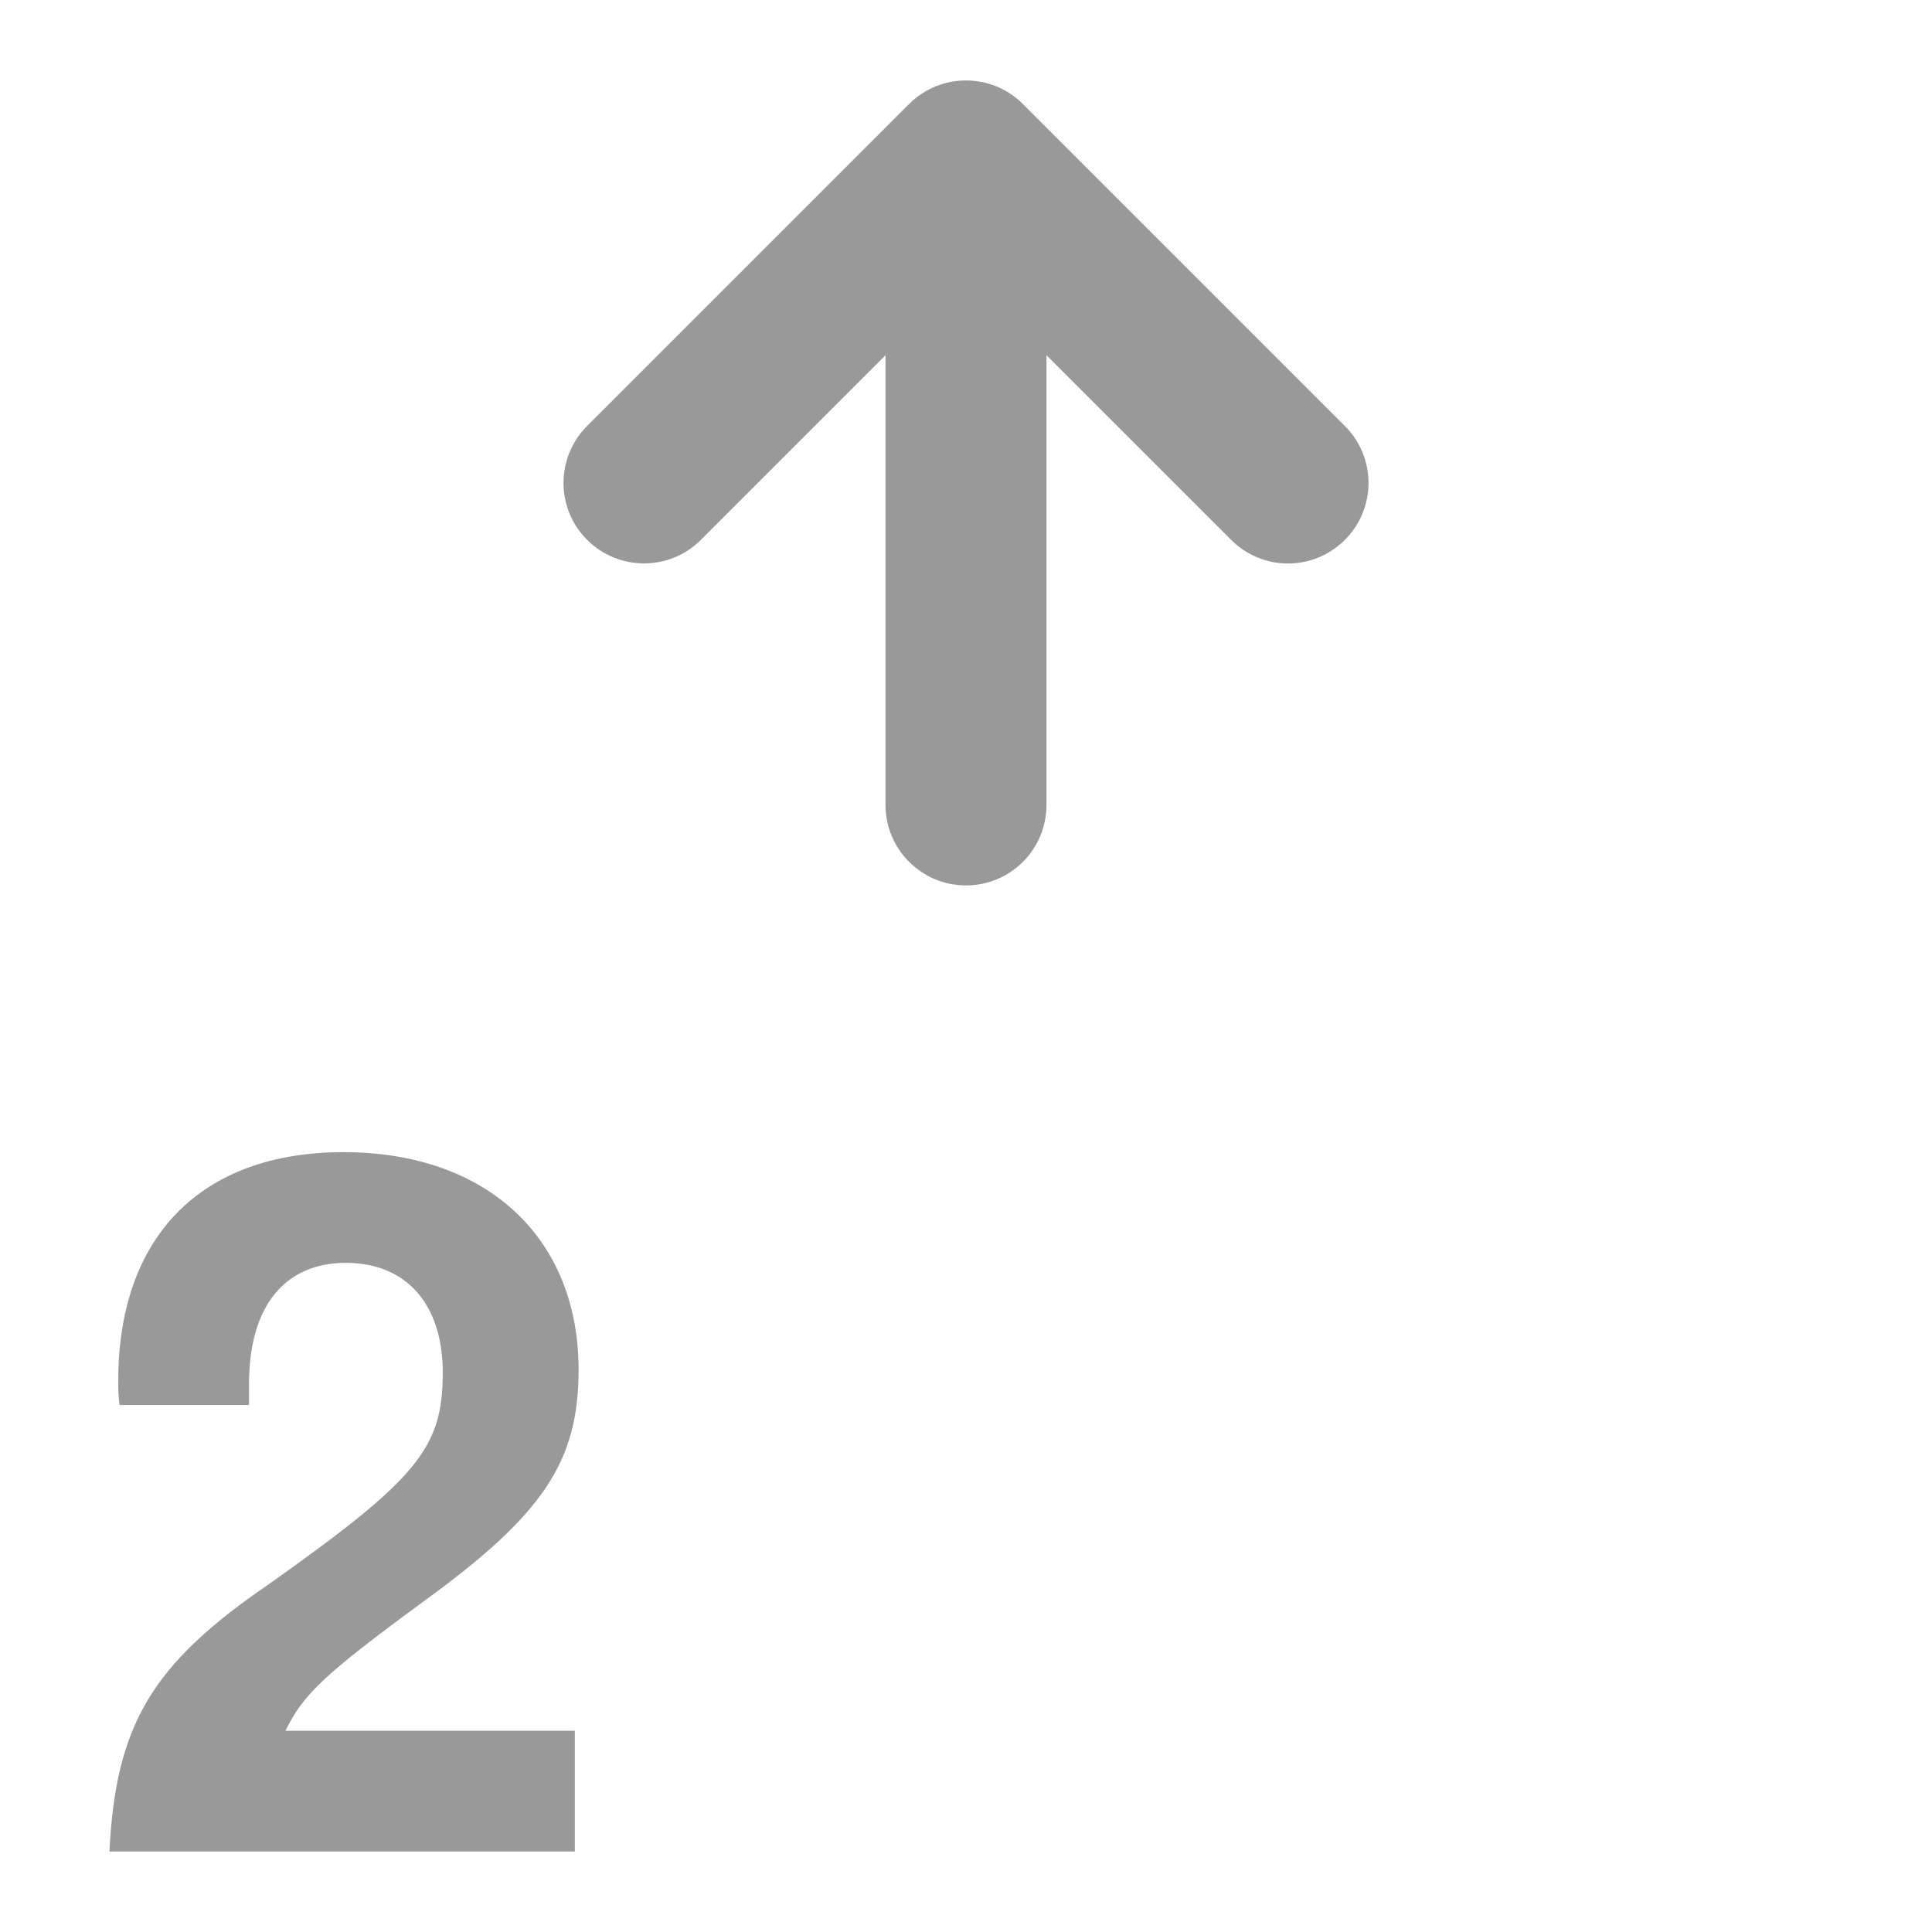
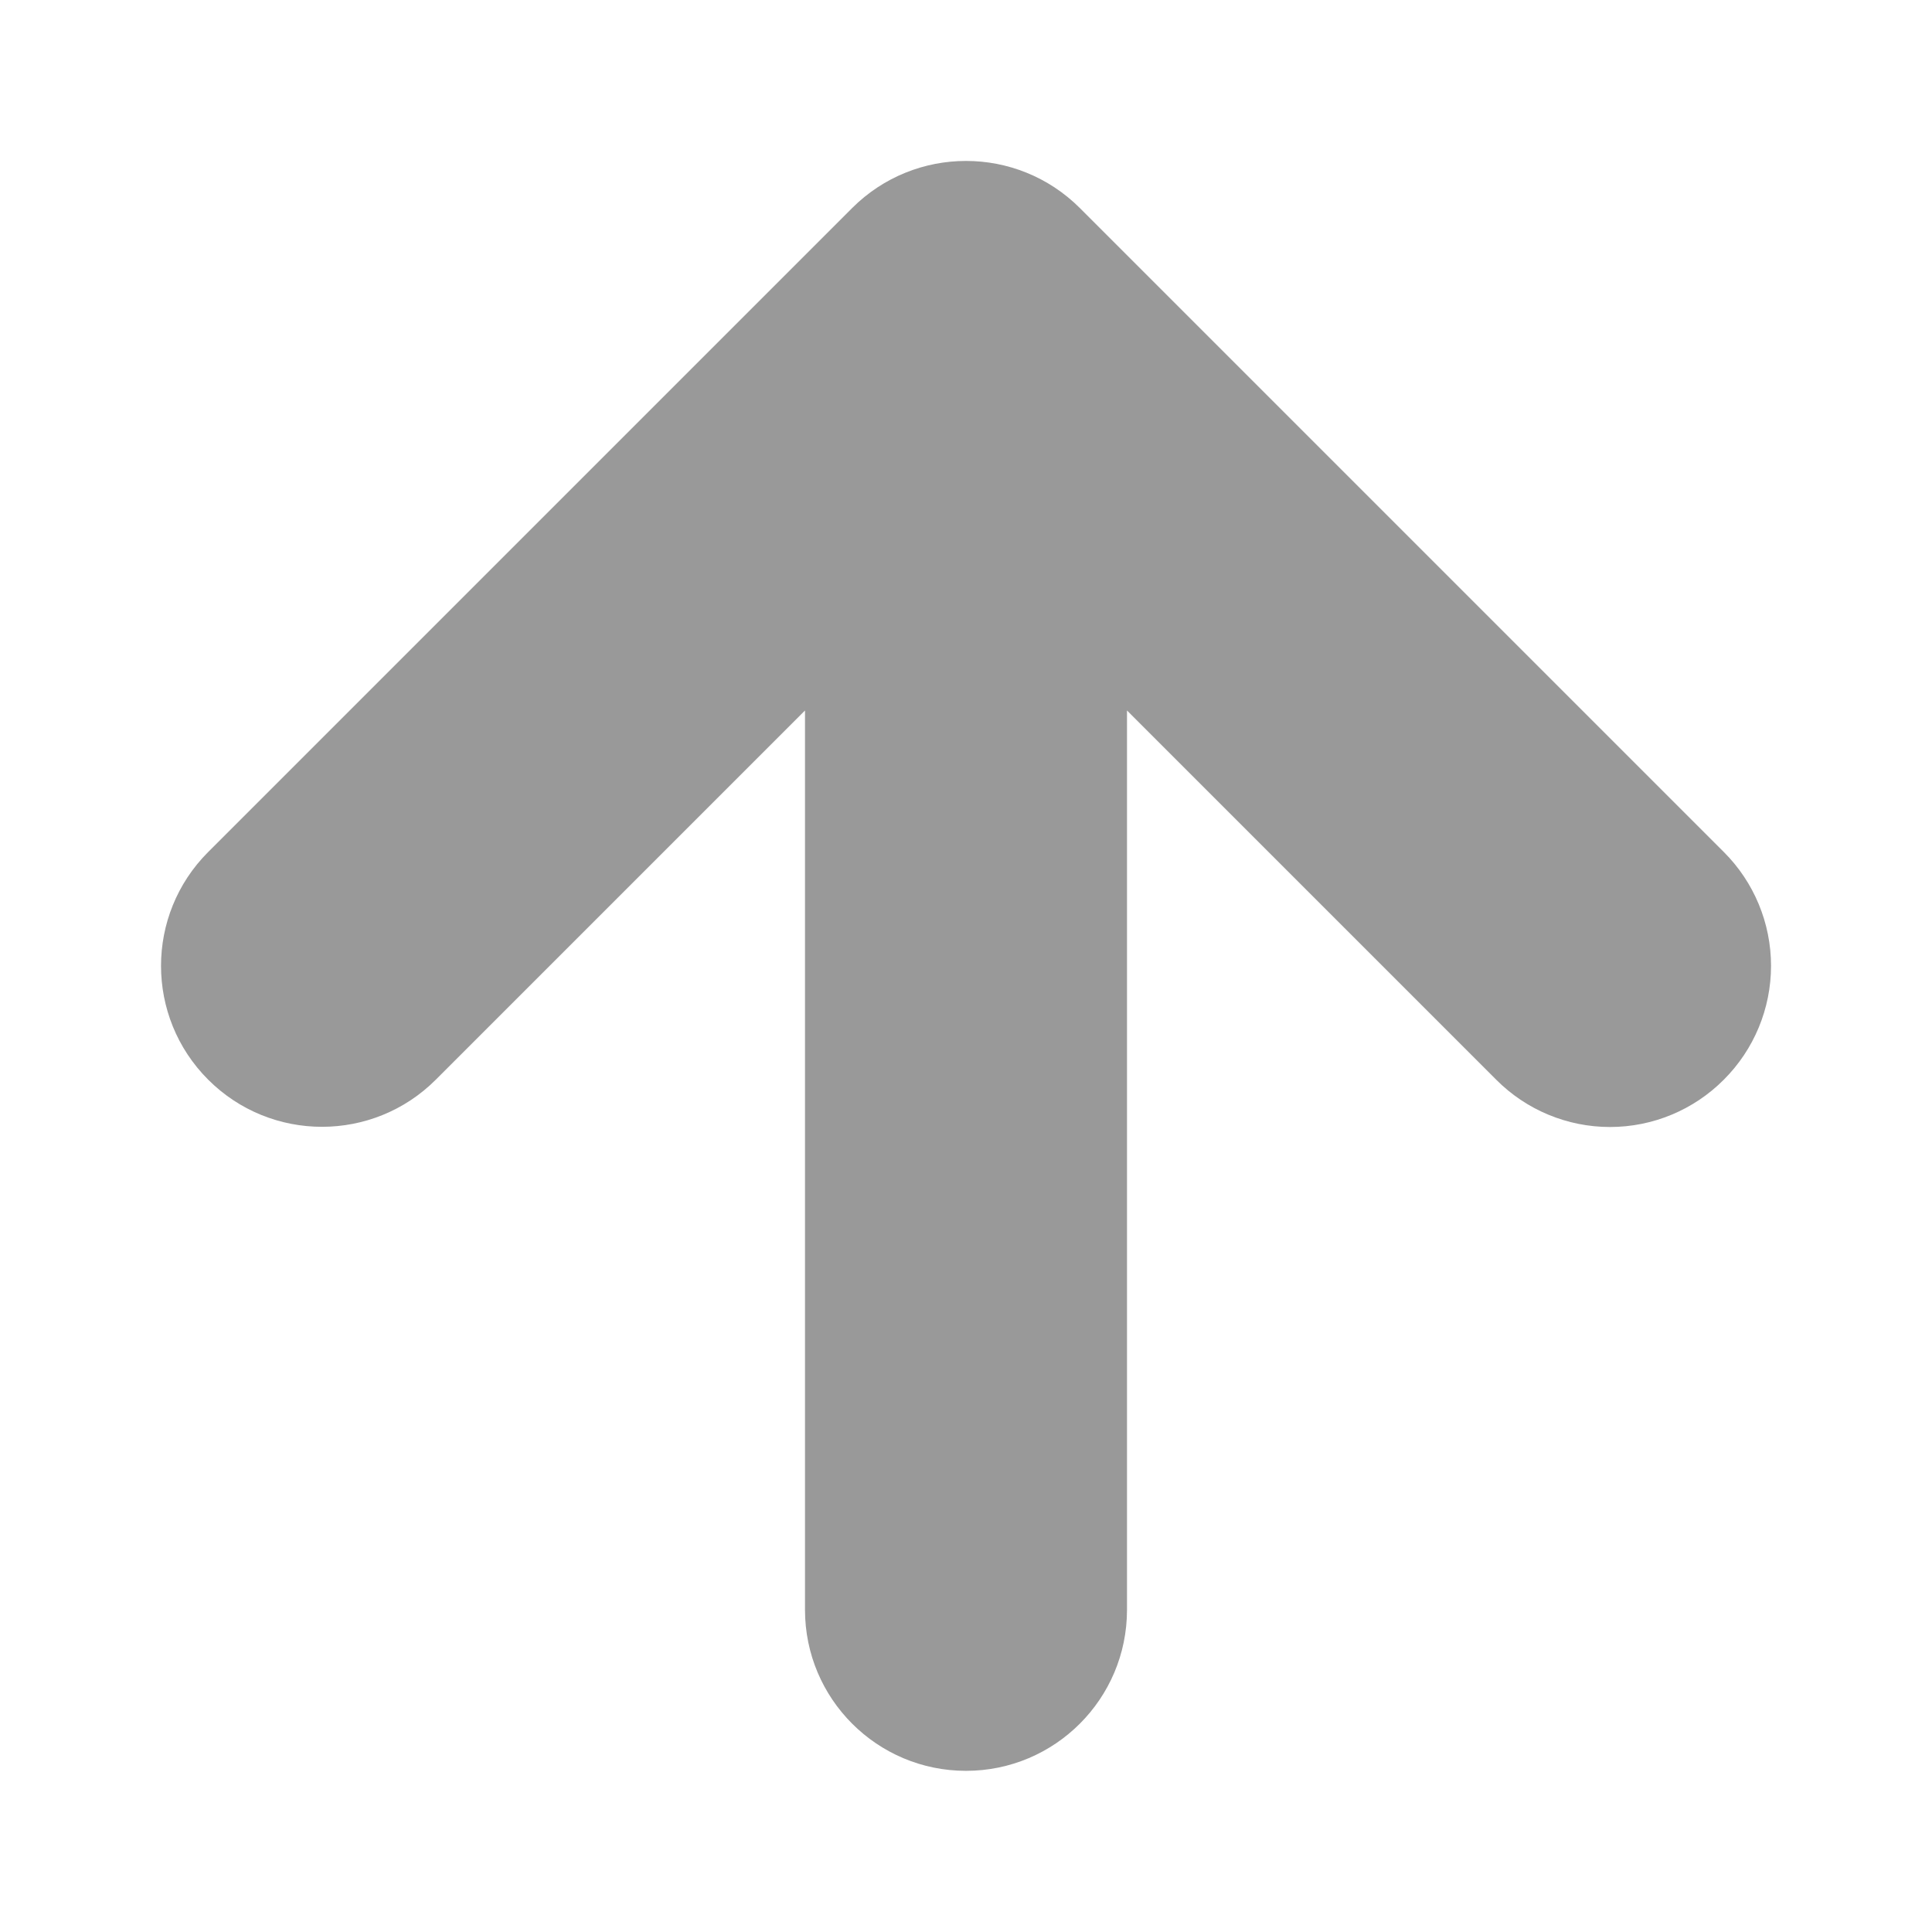
- <svg xmlns="http://www.w3.org/2000/svg" width="24" height="24" viewBox="0 0 24 24">
-   <g fill="#999" fill-rule="evenodd">
-     <text font-family="HelveticaNeue-Bold, Helvetica Neue" font-size="12" font-weight="bold" transform="translate(-29)">
-       <tspan x="30" y="23">2</tspan>
-     </text>
-     <path d="M16.707 5.292l-4-4a1.001 1.001 0 0 0-1.414 0l-4 4a.999.999 0 1 0 1.414 1.414L11 4.413v5.586a1 1 0 0 0 2 0V4.413l2.293 2.293a.997.997 0 0 0 1.414 0 .999.999 0 0 0 0-1.414" />
-   </g>
+ <svg xmlns="http://www.w3.org/2000/svg" width="12" height="12" viewBox="0 0 12 12">
+   <path d="M10.707 5.292l-4-4a1.001 1.001 0 0 0-1.414 0l-4 4a.999.999 0 1 0 1.414 1.414L5 4.413v5.586a1 1 0 0 0 2 0V4.413l2.293 2.293a.997.997 0 0 0 1.414 0 .999.999 0 0 0 0-1.414" fill="#999" fill-rule="evenodd" />
</svg>
